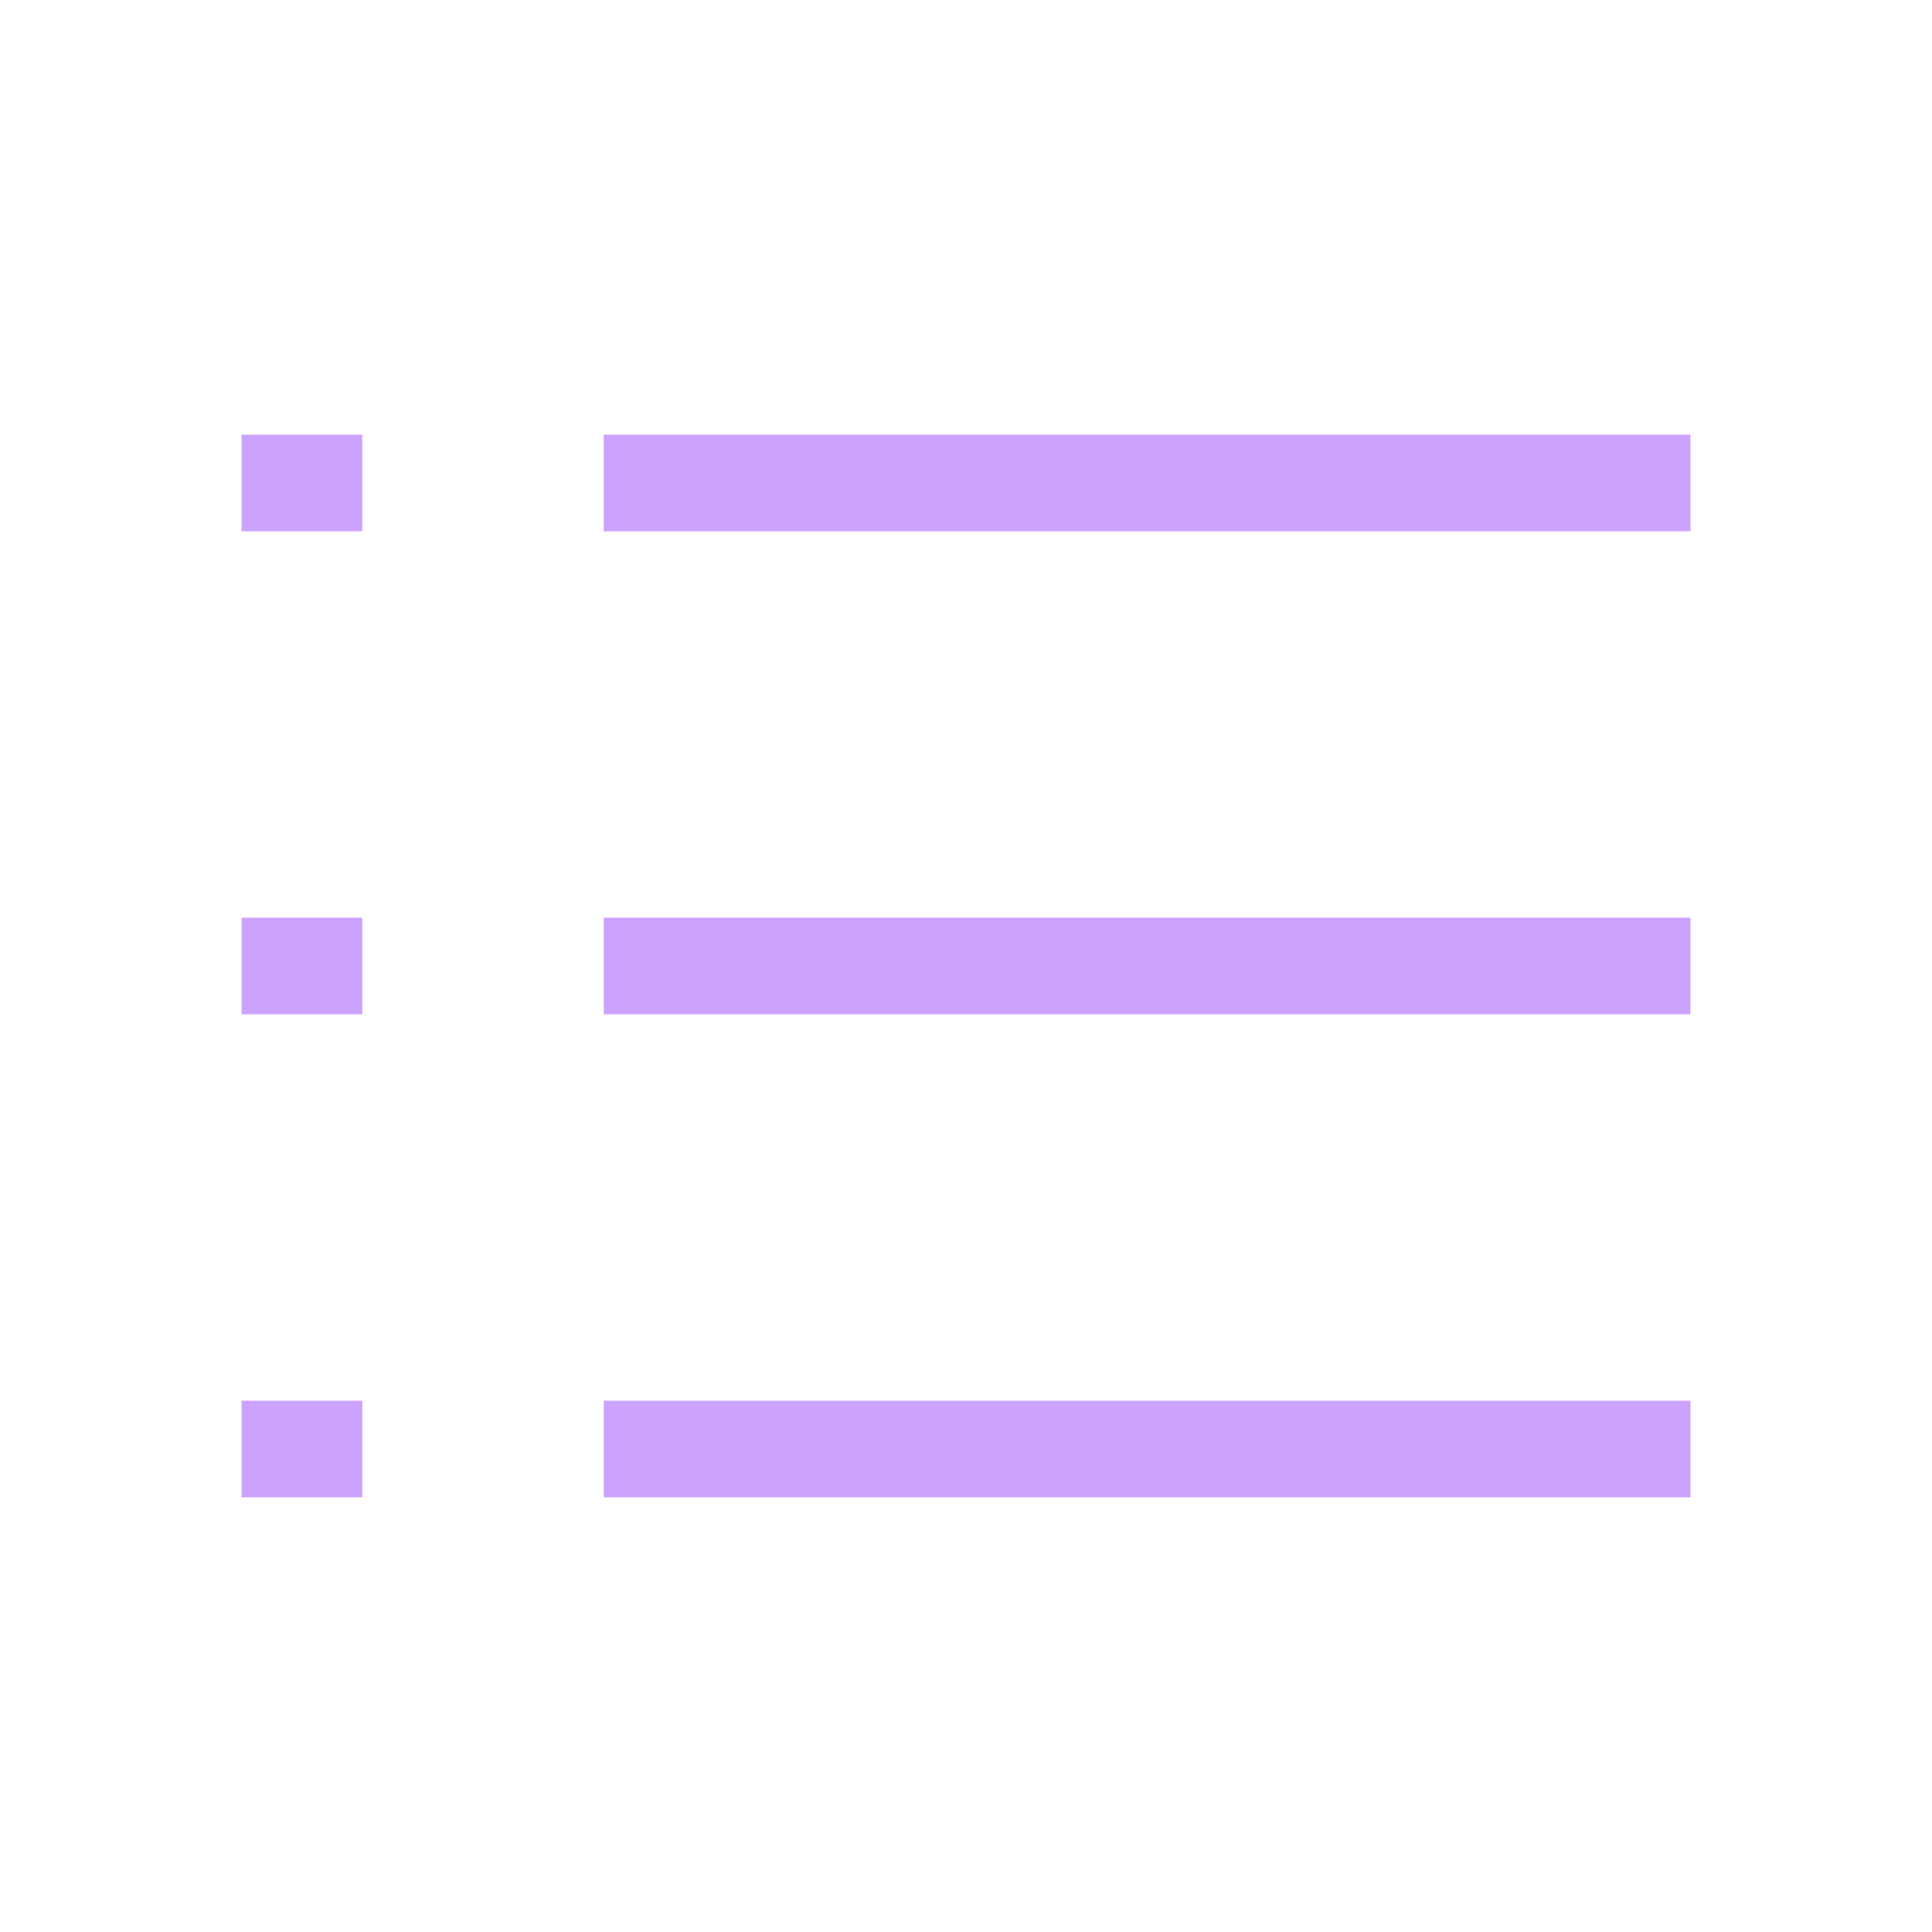
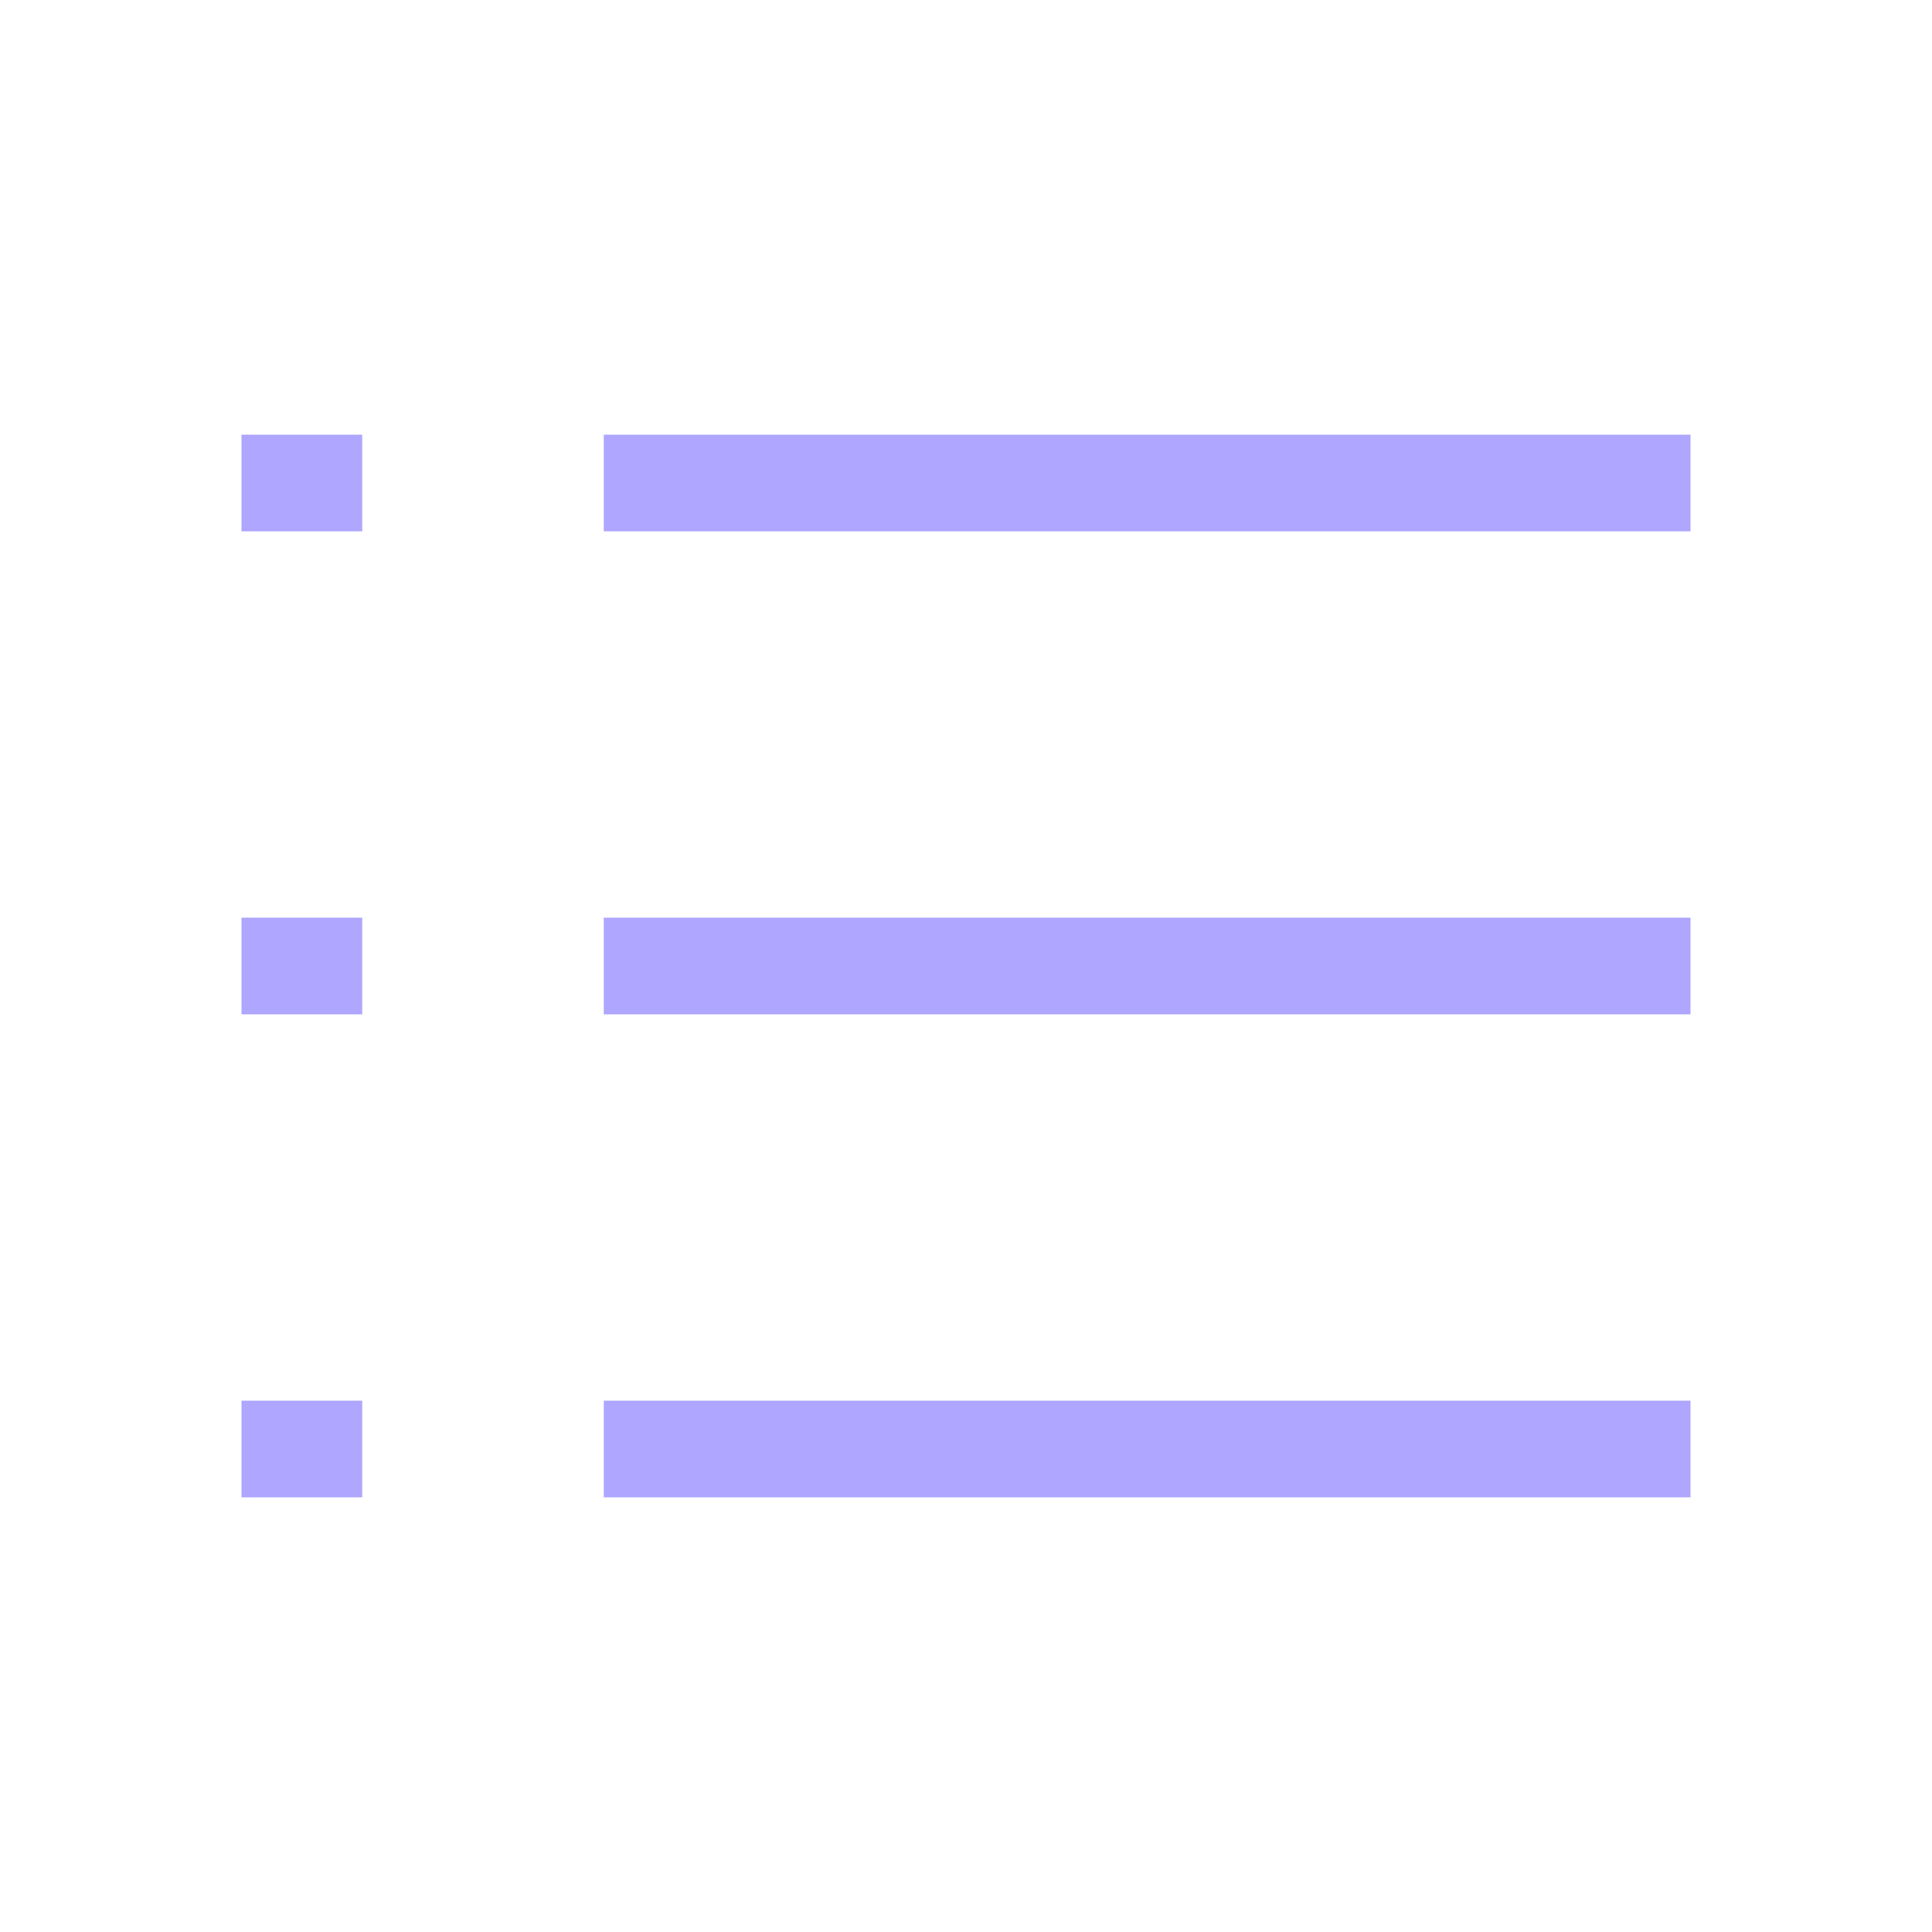
- <svg xmlns="http://www.w3.org/2000/svg" width="20" height="20" viewBox="0 0 20 20" fill="#9945FF">
+ <svg xmlns="http://www.w3.org/2000/svg" width="20" height="20" viewBox="0 0 20 20" fill="#5F4DFF">
  <g opacity="0.5">
-     <path d="M6.25 5H17.5" stroke="#9945FF" />
-     <path d="M6.25 10H17.5" stroke="#9945FF" />
-     <path d="M6.25 15H17.5" stroke="#9945FF" />
-     <path d="M2.5 5H3.75" stroke="#9945FF" />
-     <path d="M2.5 10H3.75" stroke="#9945FF" />
-     <path d="M2.5 15H3.75" stroke="#9945FF" />
+     <path d="M6.25 5H17.5" stroke="#5F4DFF" />
+     <path d="M6.25 10H17.5" stroke="#5F4DFF" />
+     <path d="M6.25 15H17.5" stroke="#5F4DFF" />
+     <path d="M2.5 5H3.75" stroke="#5F4DFF" />
+     <path d="M2.5 10H3.75" stroke="#5F4DFF" />
+     <path d="M2.5 15H3.75" stroke="#5F4DFF" />
  </g>
</svg>
